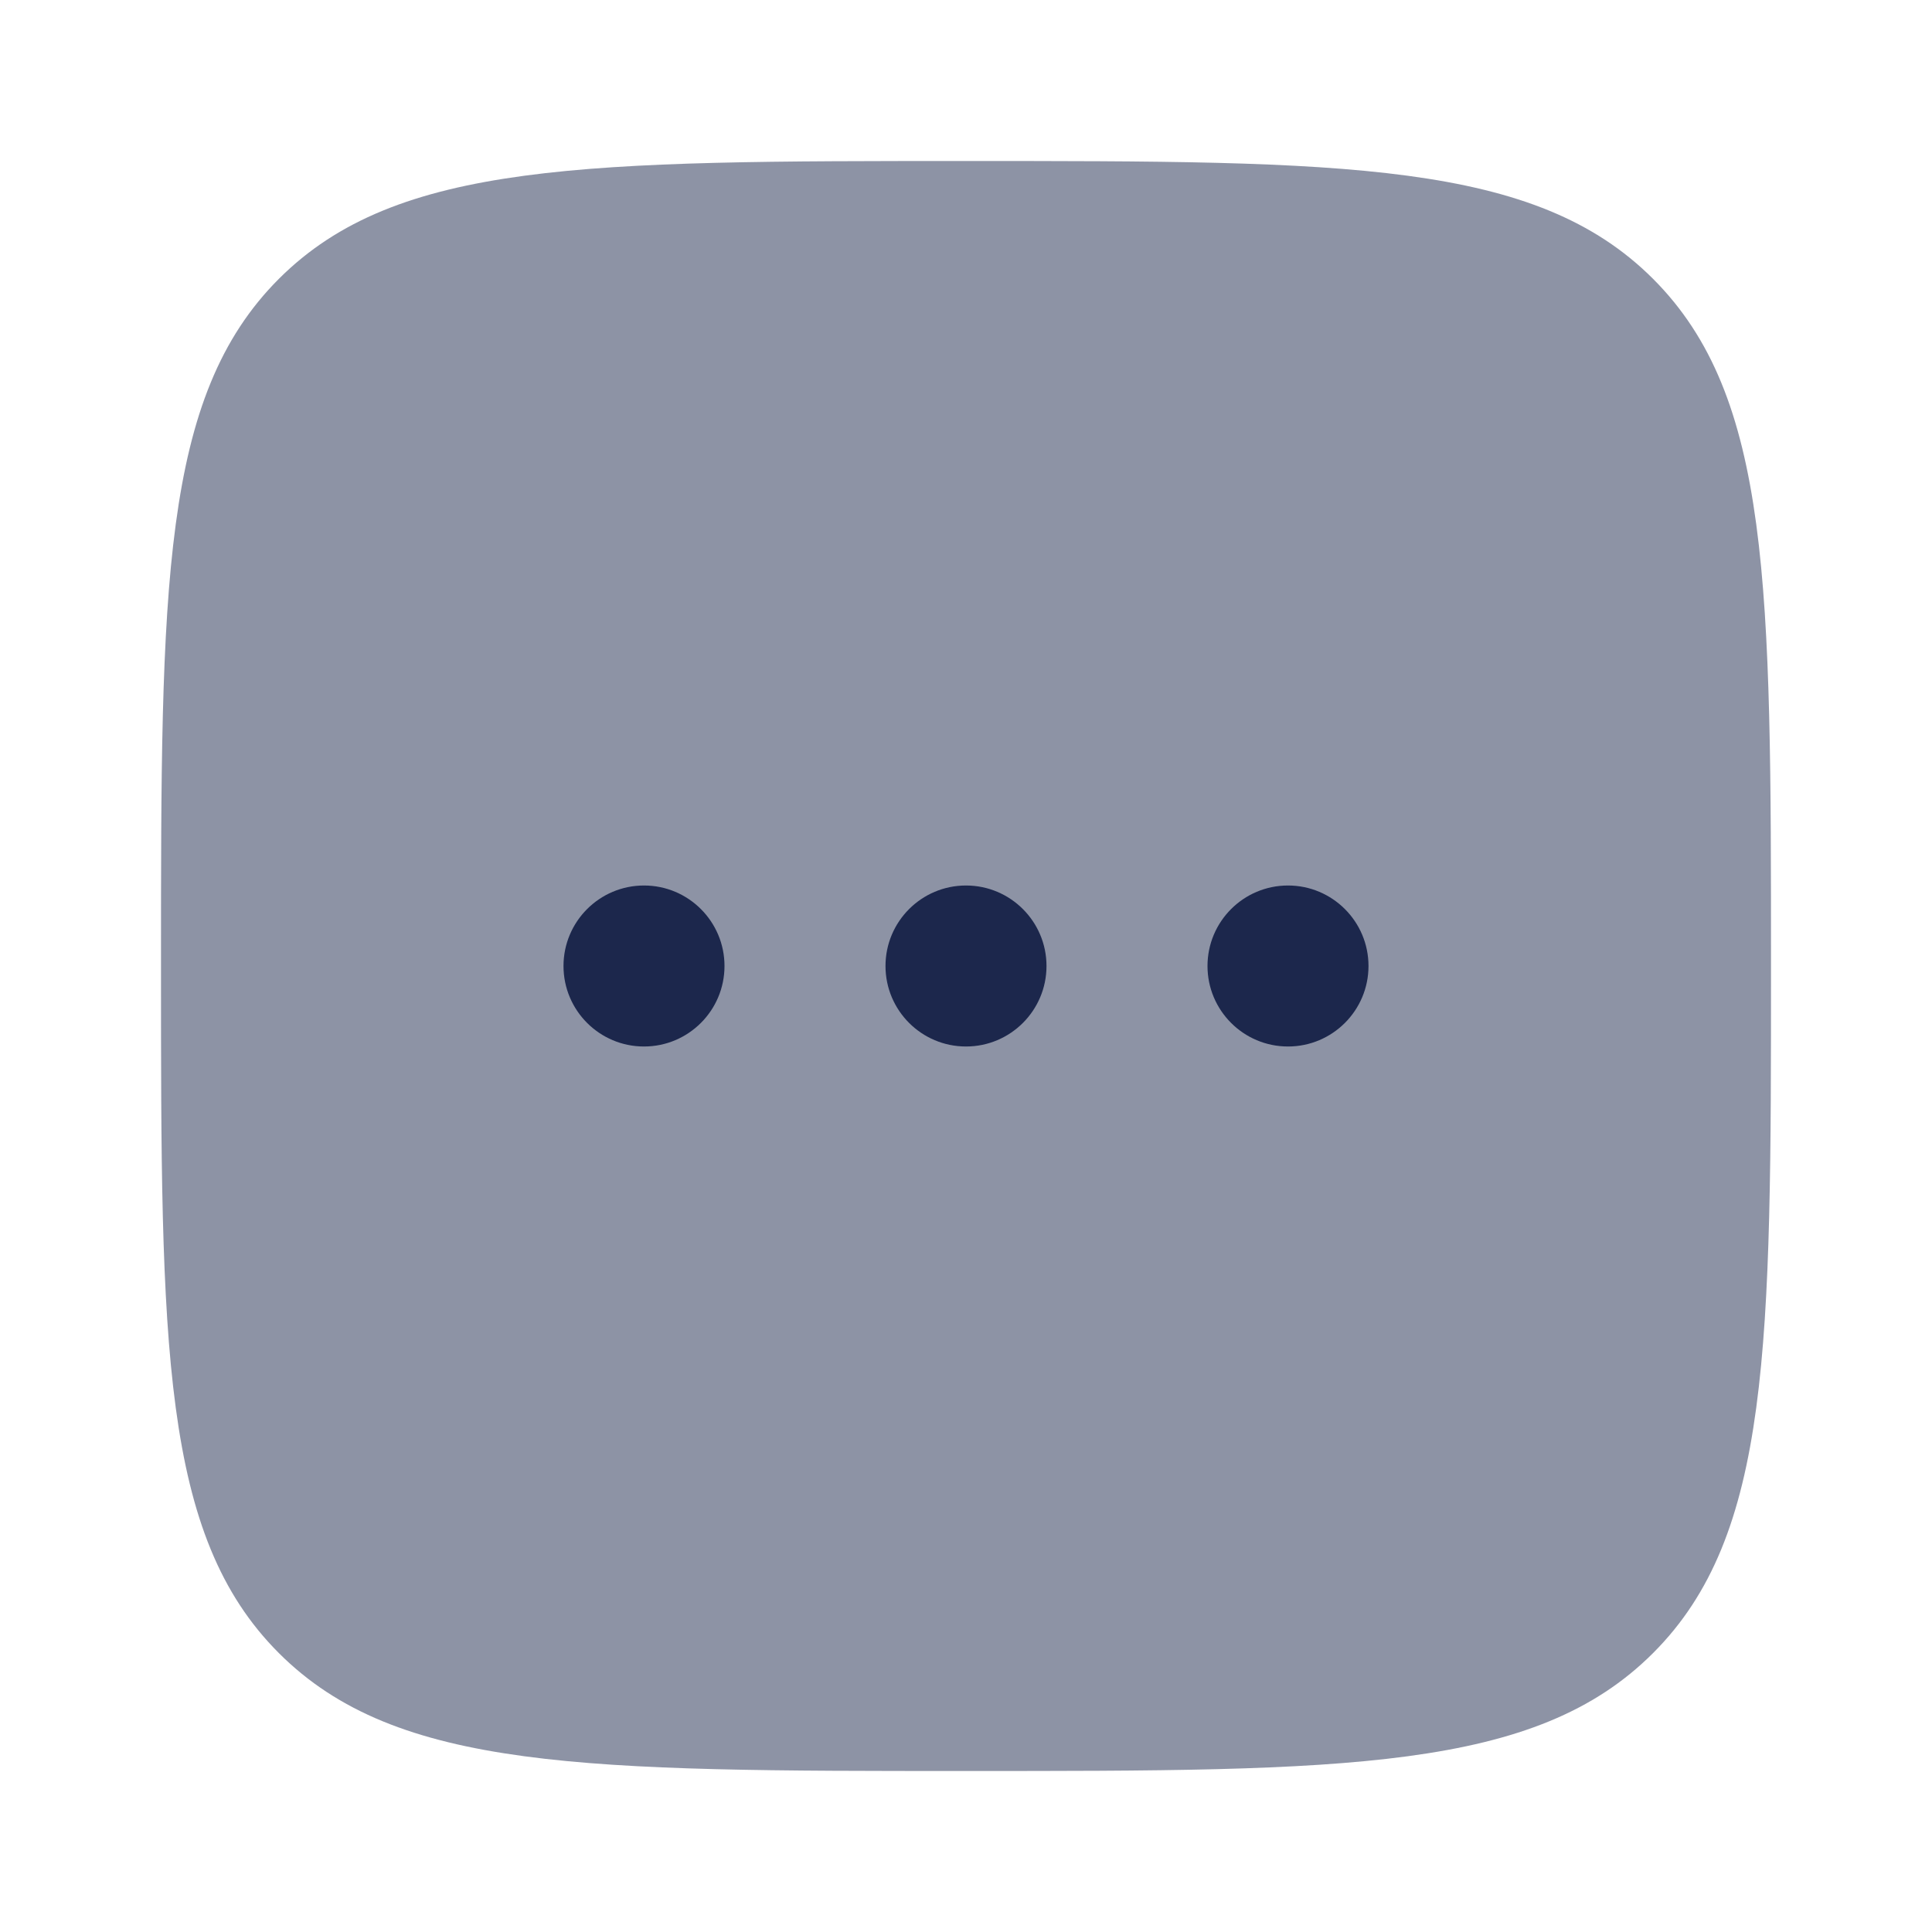
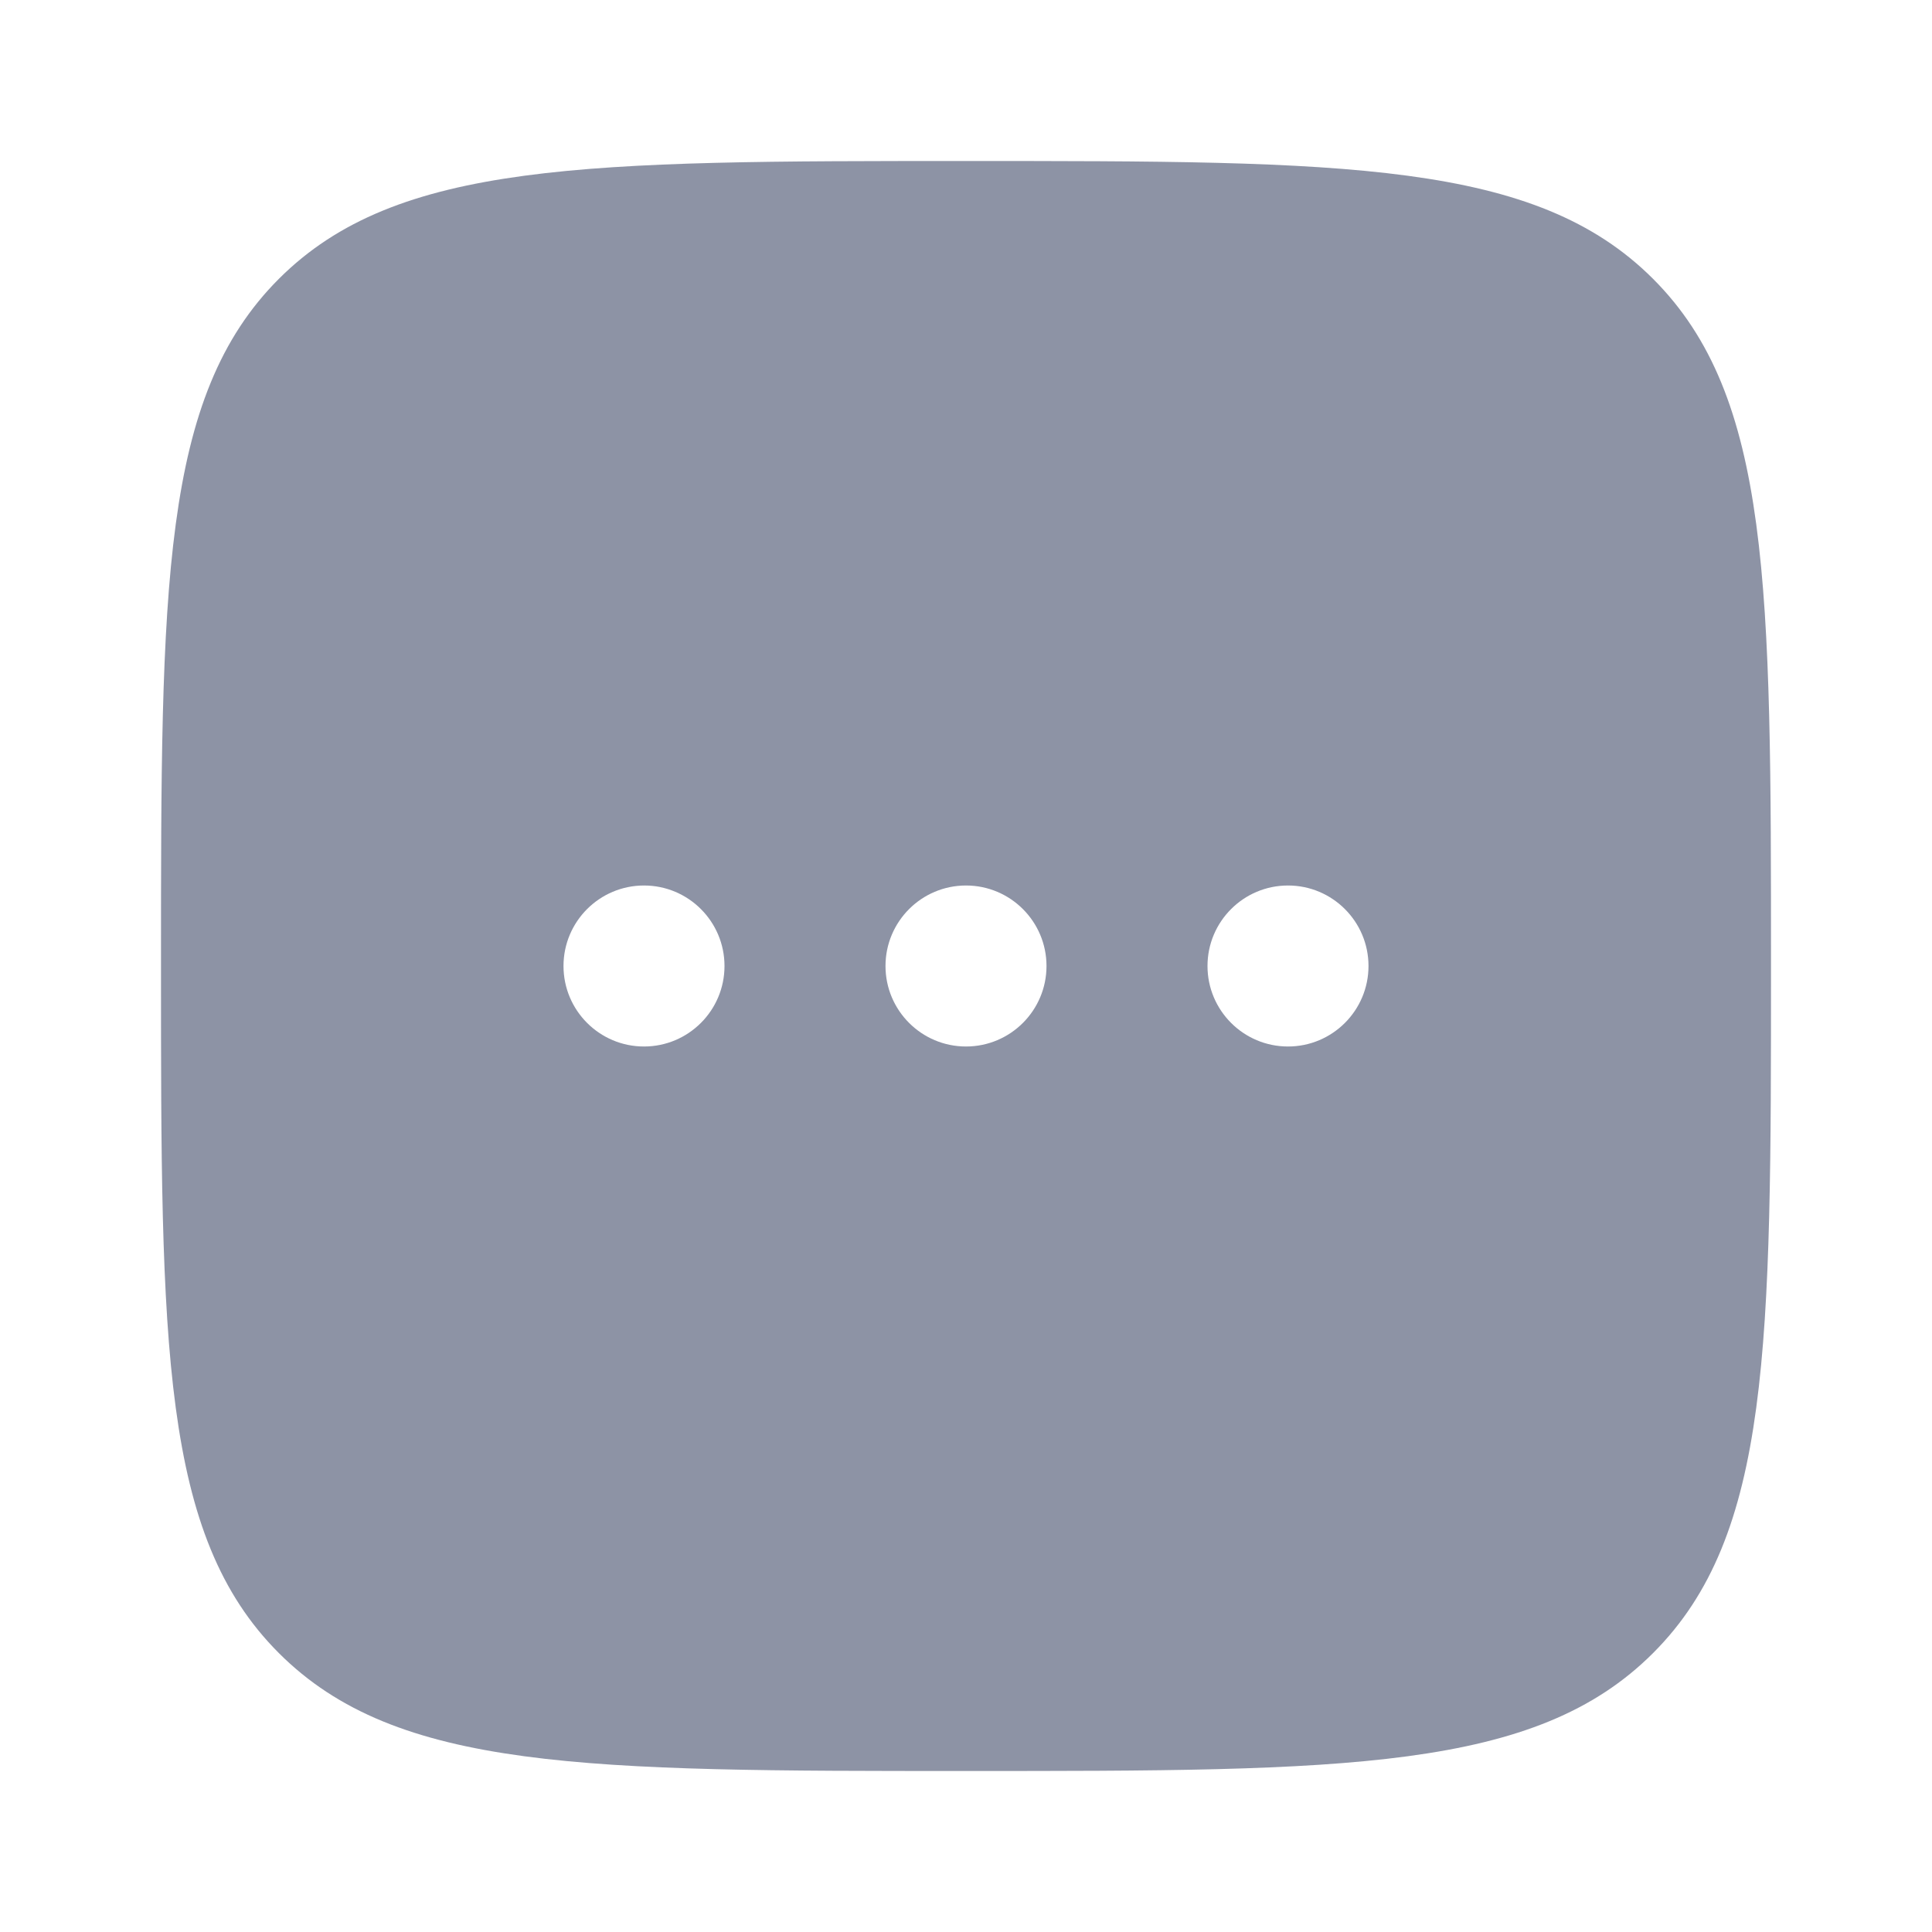
<svg xmlns="http://www.w3.org/2000/svg" width="800px" height="800px" viewBox="0 0 24 24" fill="none">
  <path opacity="0.5" d="M3.464 20.535C4.929 22 7.286 22 12 22C16.714 22 19.071 22 20.535 20.535C22 19.071 22 16.714 22 12C22 7.286 22 4.929 20.535 3.464C19.071 2 16.714 2 12 2C7.286 2 4.929 2 3.464 3.464C2 4.929 2 7.286 2 12C2 16.714 2 19.071 3.464 20.535Z" fill="#1C274C" />
-   <path d="M8 13C8.552 13 9 12.552 9 12C9 11.448 8.552 11 8 11C7.448 11 7 11.448 7 12C7 12.552 7.448 13 8 13Z" fill="#1C274C" />
-   <path d="M12 13C12.552 13 13 12.552 13 12C13 11.448 12.552 11 12 11C11.448 11 11 11.448 11 12C11 12.552 11.448 13 12 13Z" fill="#1C274C" />
-   <path d="M16 13C16.552 13 17 12.552 17 12C17 11.448 16.552 11 16 11C15.448 11 15 11.448 15 12C15 12.552 15.448 13 16 13Z" fill="#1C274C" />
+   <path d="M8 13C8.552 13 9 12.552 9 12C9 11.448 8.552 11 8 11C7.448 11 7 11.448 7 12C7 12.552 7.448 13 8 13Z" fill="#FFFF" />
+   <path d="M12 13C12.552 13 13 12.552 13 12C13 11.448 12.552 11 12 11C11.448 11 11 11.448 11 12C11 12.552 11.448 13 12 13Z" fill="#FFFF" />
+   <path d="M16 13C16.552 13 17 12.552 17 12C17 11.448 16.552 11 16 11C15.448 11 15 11.448 15 12C15 12.552 15.448 13 16 13Z" fill="#FFFF" />
</svg>
